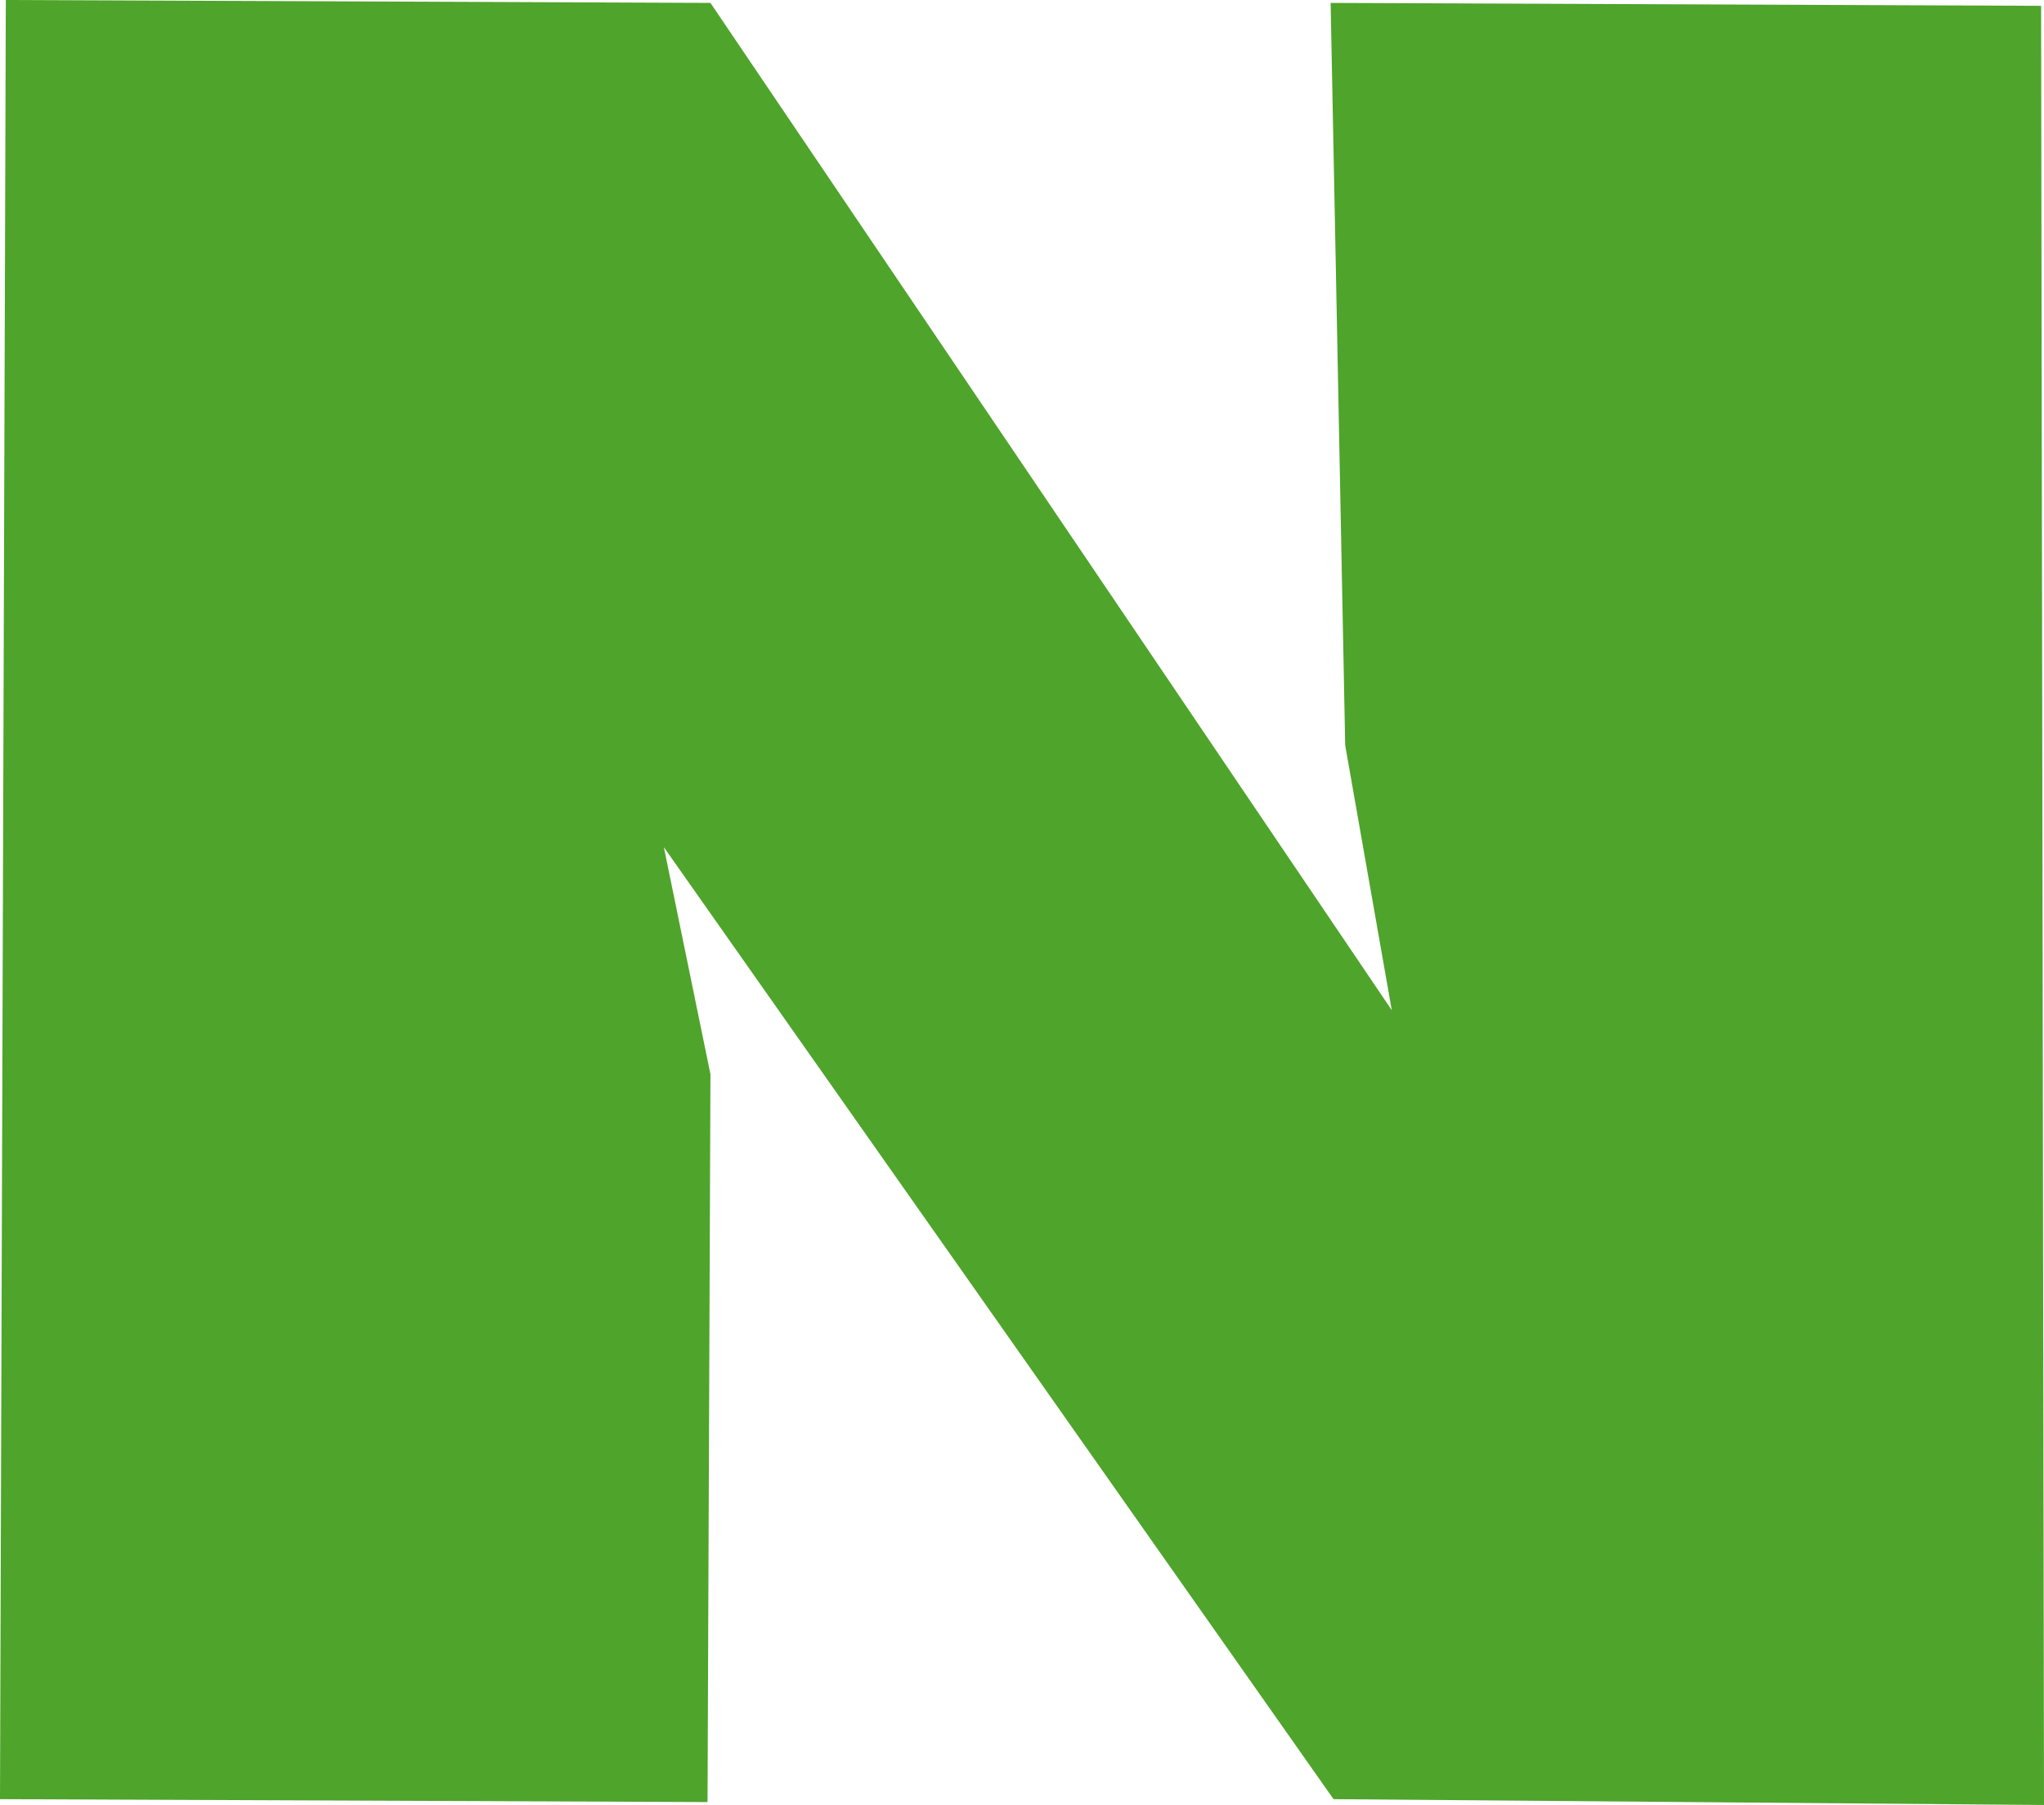
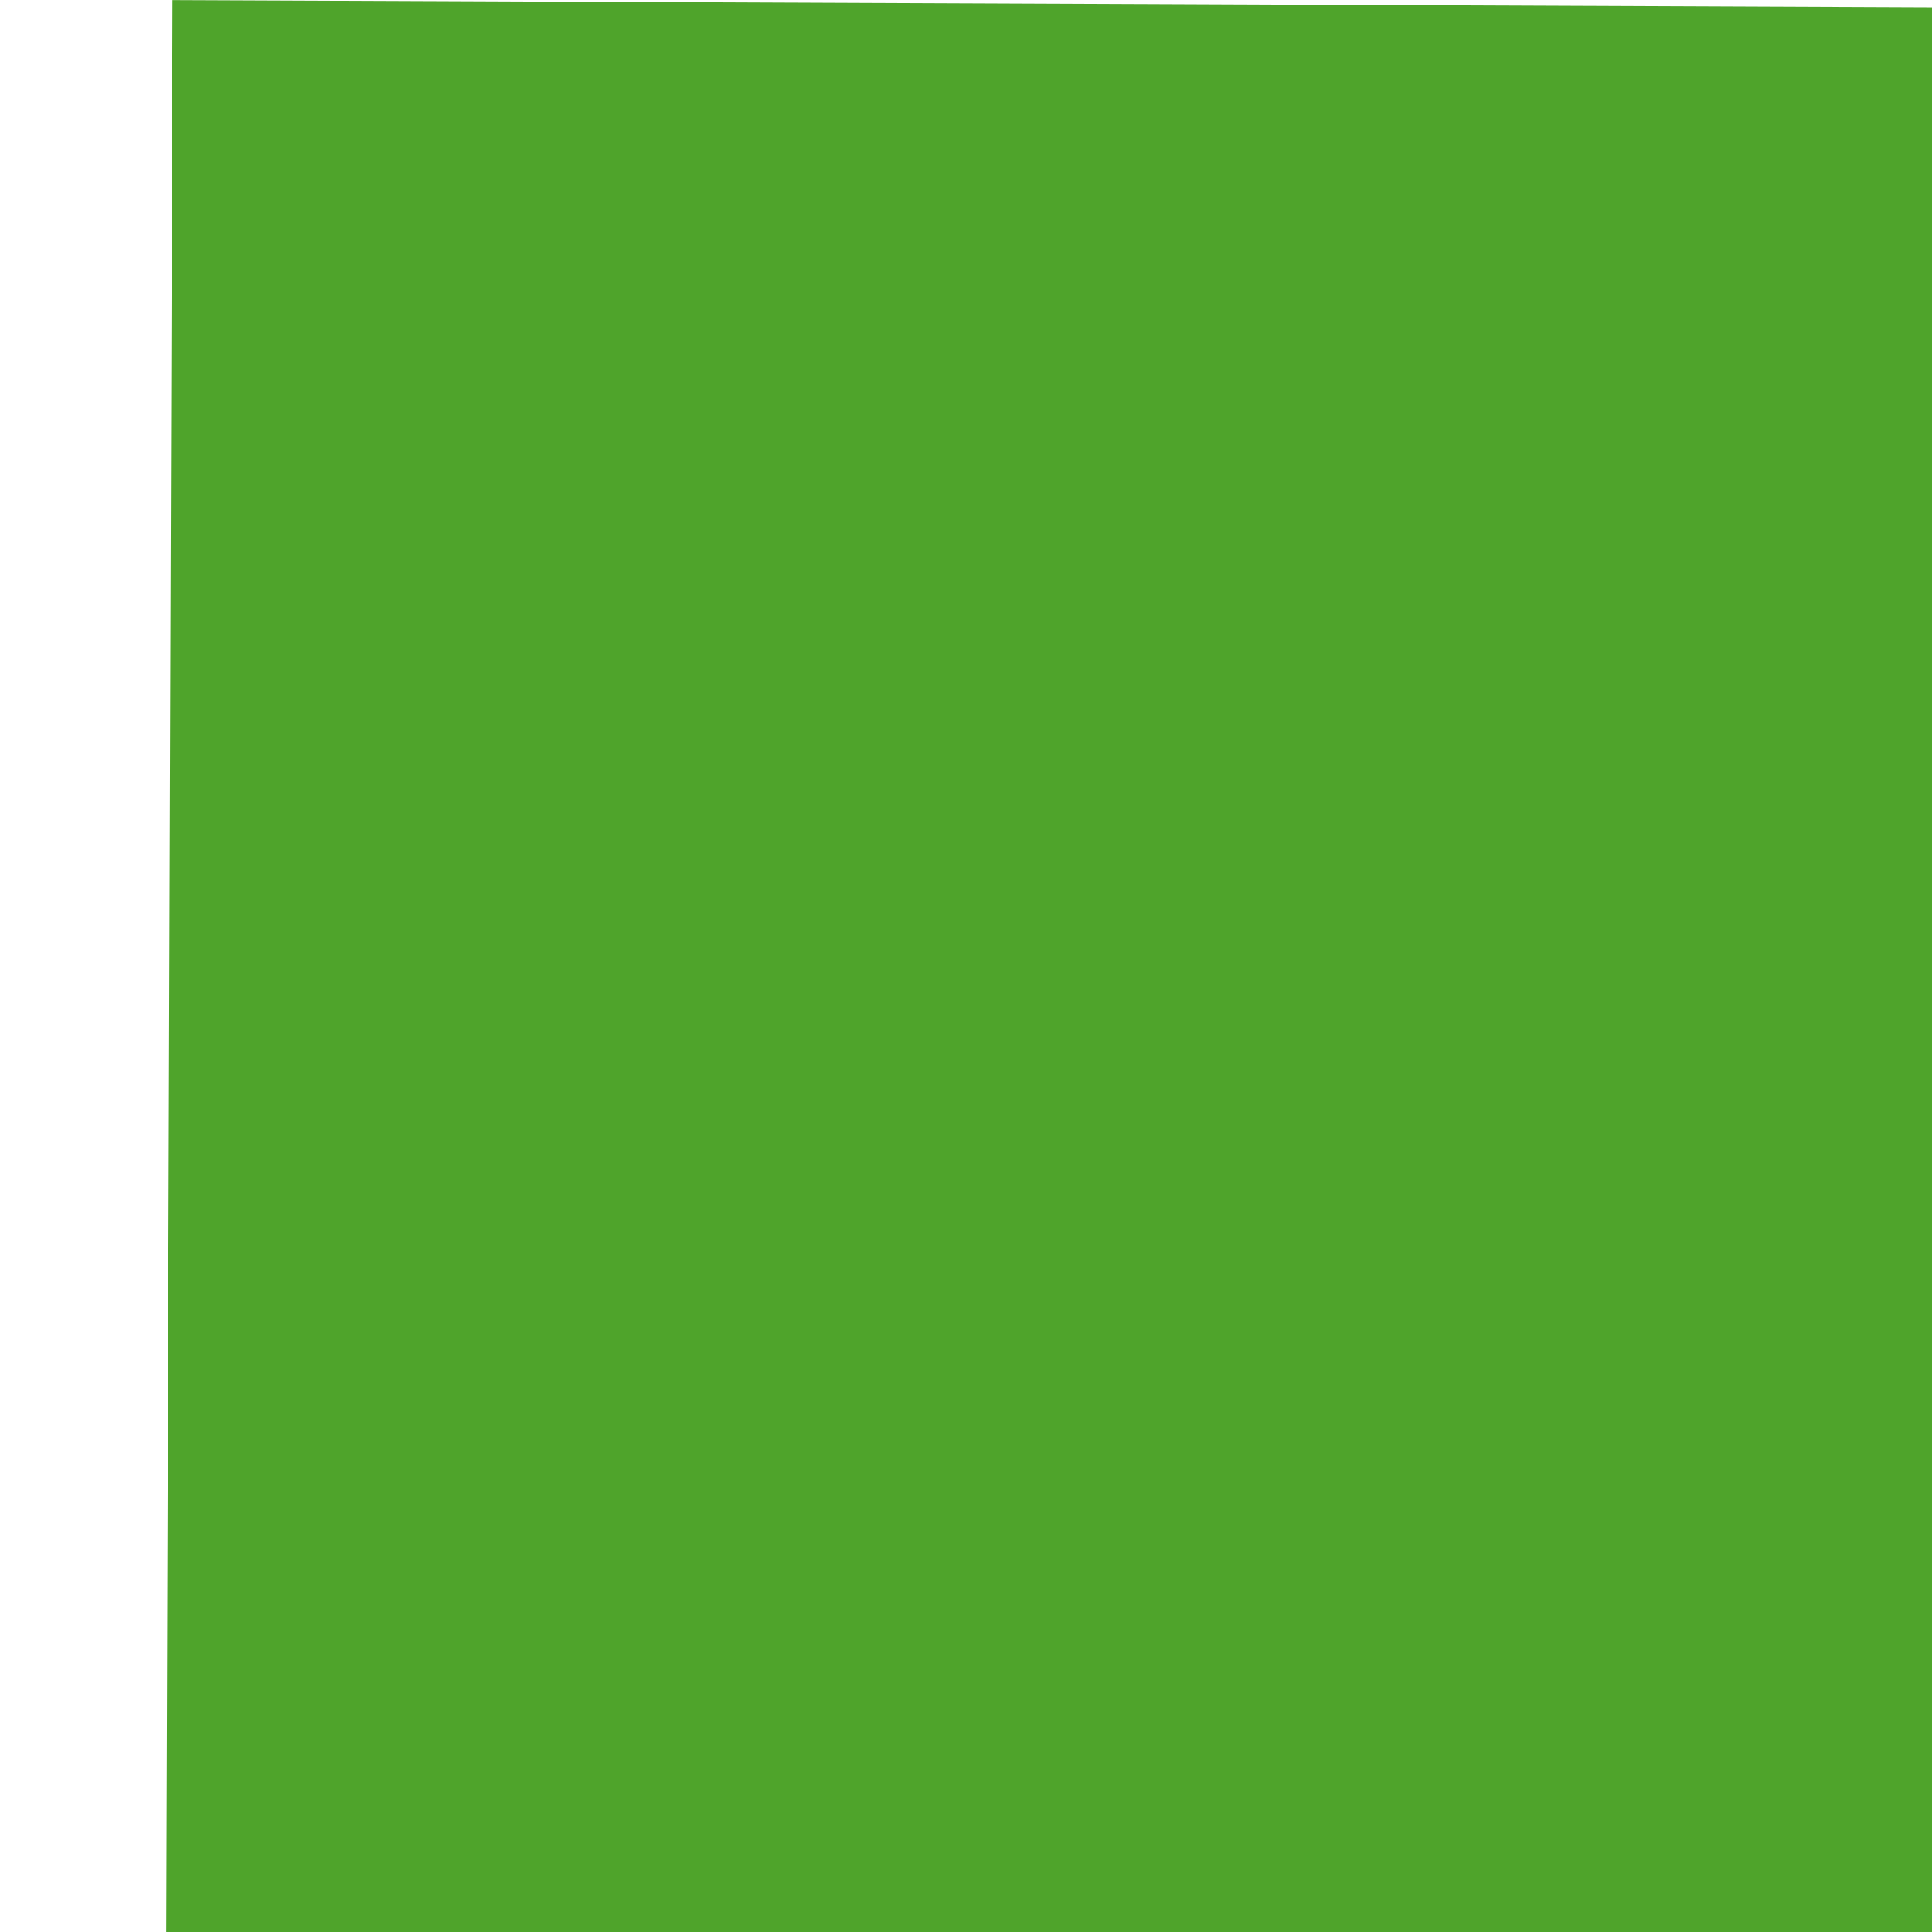
- <svg xmlns="http://www.w3.org/2000/svg" width="501.429" height="442.857" id="svg2" version="1.1">
+ <svg xmlns="http://www.w3.org/2000/svg" viewbox="0 0 24 24" width="16px" height="16px" id="svg2" version="1.1">
  <defs id="defs4">
-     </defs>
+     <style>.cls-1{fill:none;stroke:#72C3E7;stroke-linecap:round;stroke-linejoin:round;stroke-width:1.5px;}</style>
+   </defs>
  <g id="layer1" transform="translate(-102.6493,-153.1882)">
    <path style="fill:#4fa42b;fill-opacity:1;stroke:none" d="m 104.078,153.188 -1.429,441.429 173.571,0.714 0.714,-178.571 -11.429,-55.714 164.286,233.571 174.286,1.429 -0.714,-441.429 -174.286,-0.714 3.571,182.143 11.429,65 -167.143,-247.143 -172.857,-0.714 z" id="path2830" />
  </g>
</svg>
